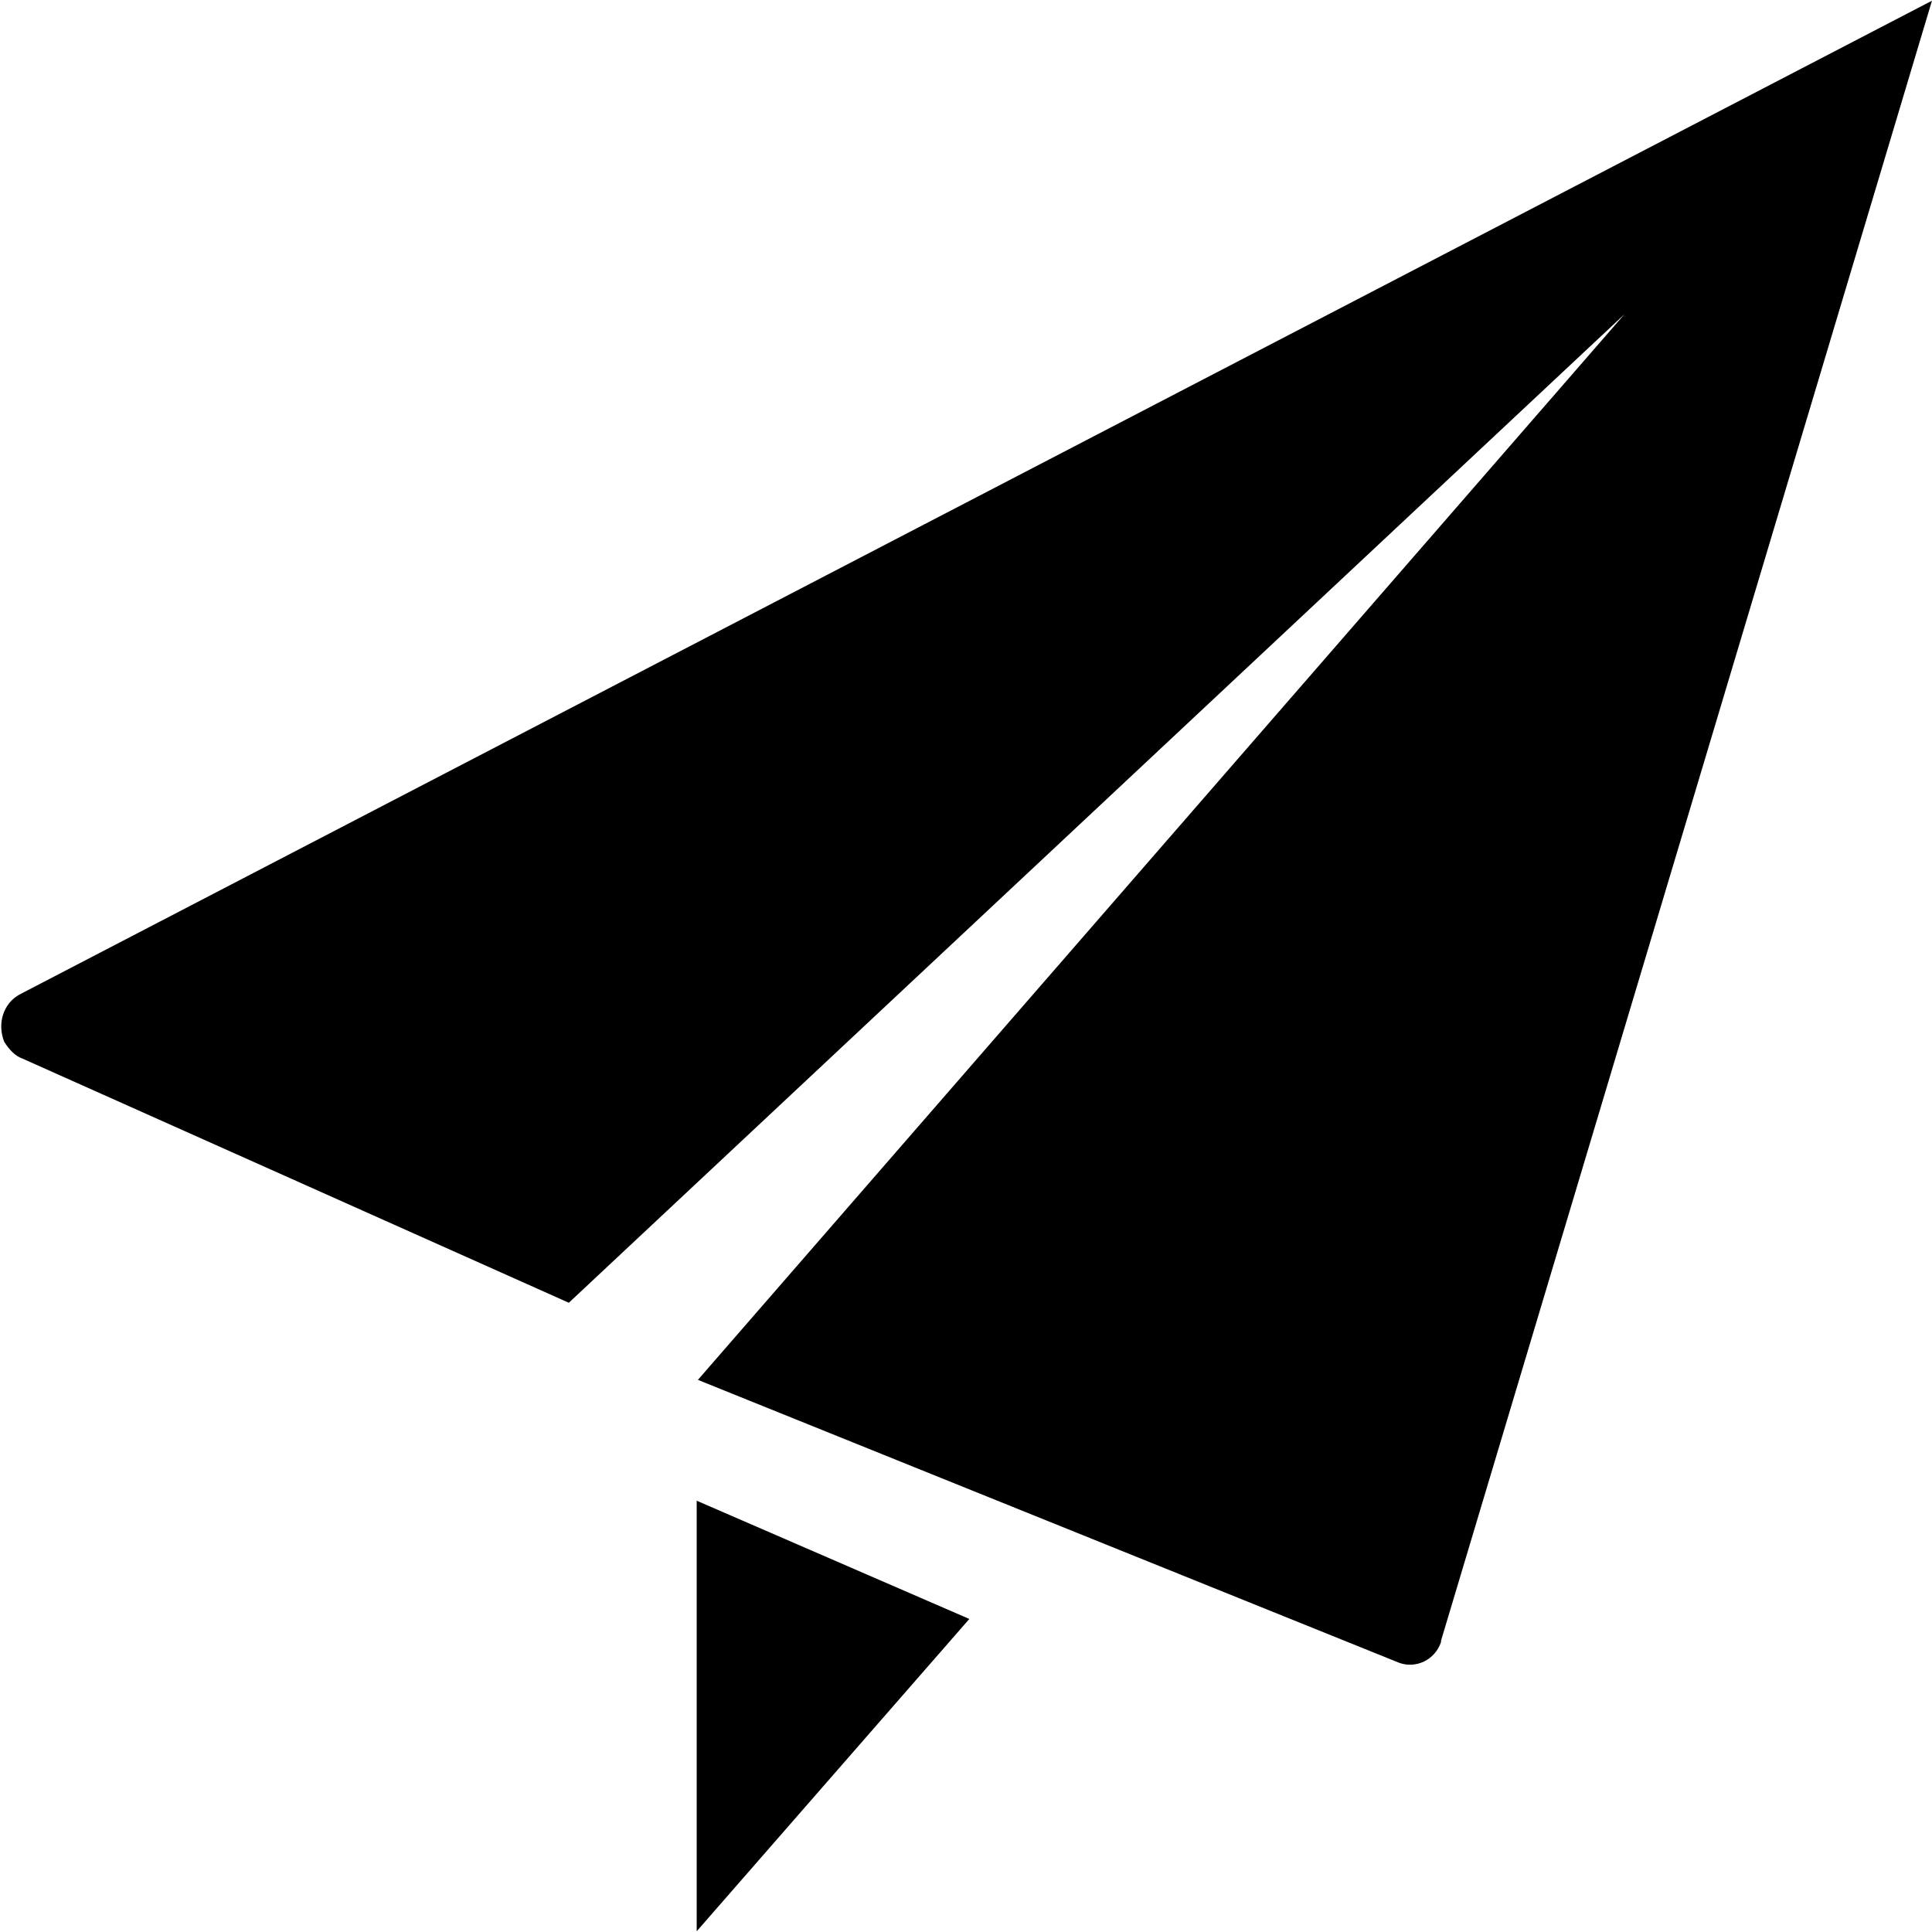
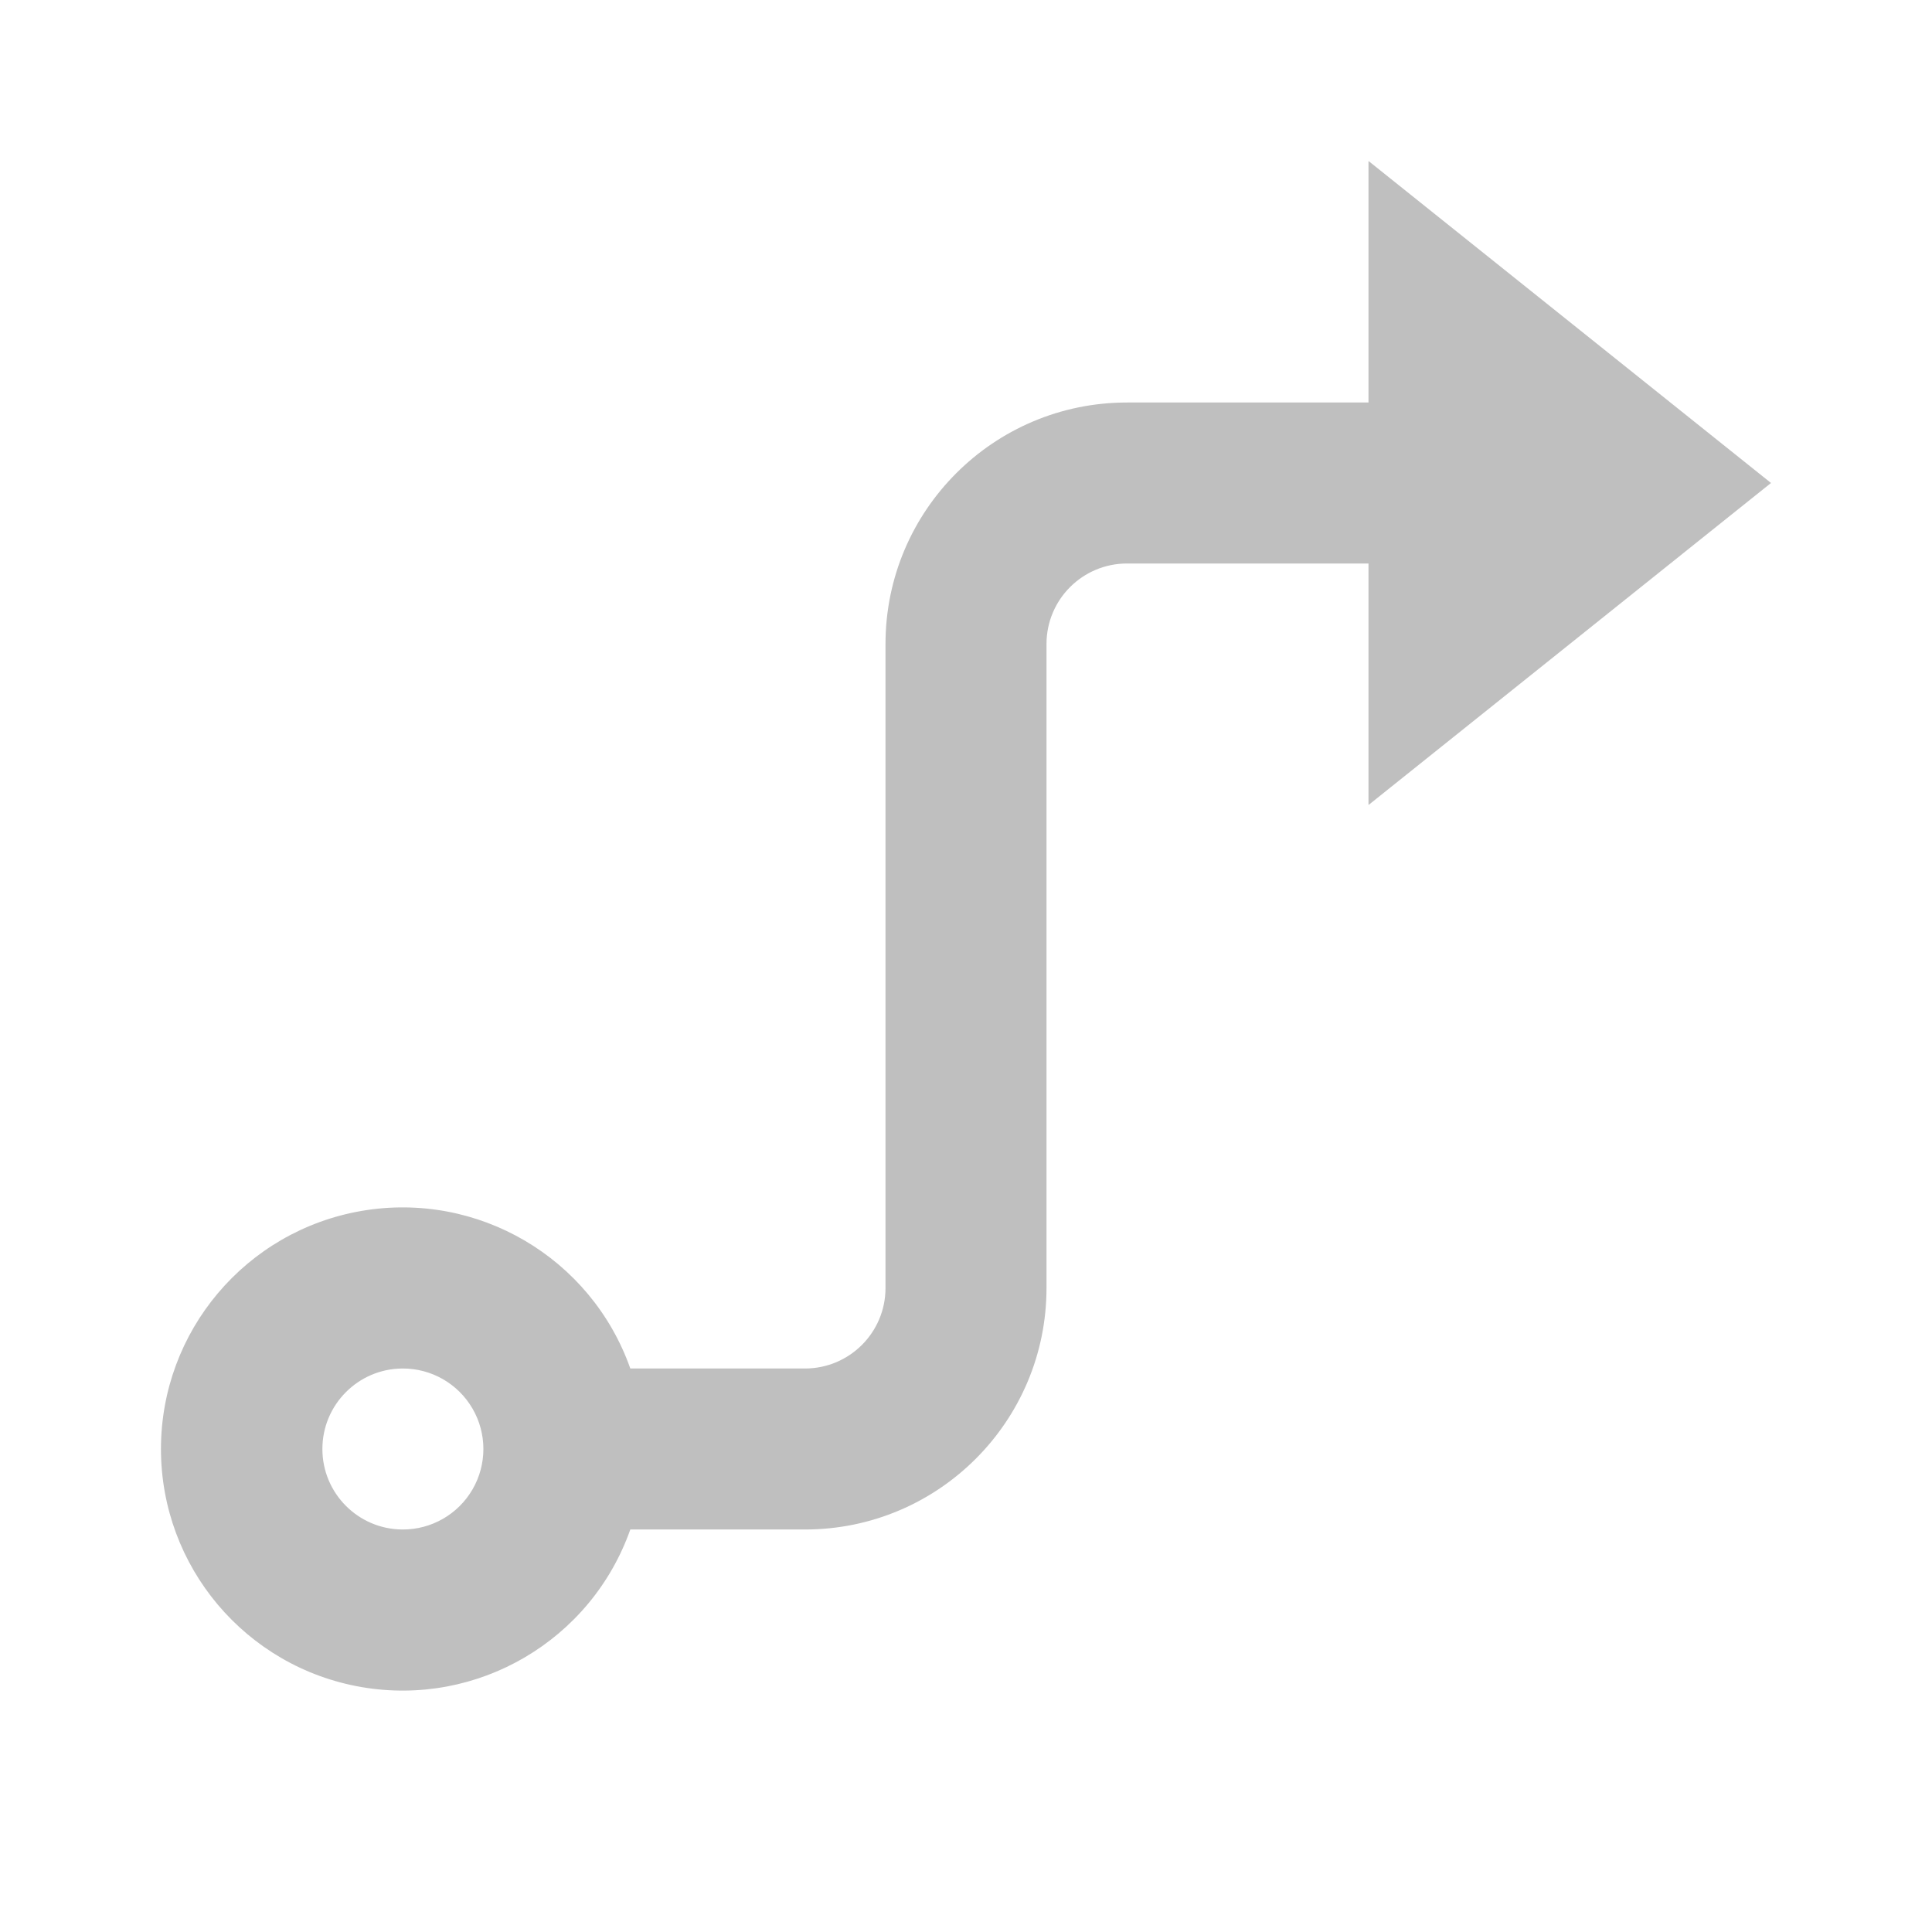
- <svg xmlns="http://www.w3.org/2000/svg" width="128" height="128">
-   <path d="M1.482 70.131l36.204 16.18 69.932-65.485-61.38 70.594 46.435 18.735c1.119.425 2.397-.17 2.797-1.363v-.085L127.998.047 1.322 65.874c-1.12.597-1.519 1.959-1.04 3.151.32.511.72.937 1.2 1.107zm44.676 57.821L64.22 107.26l-18.062-7.834v28.527z" />
+ <svg xmlns="http://www.w3.org/2000/svg" t="1611627649434" class="icon" viewBox="0 0 1024 1024" version="1.1" p-id="42069" width="128" height="128">
+   <defs>
+     <style type="text/css" />
+   </defs>
+   <path d="M554.667 341.333v341.333a128 128 0 0 1-128 128H334.08a128.043 128.043 0 1 1 0-85.333H426.667a42.667 42.667 0 0 0 42.667-42.667V341.333a128 128 0 0 1 128-128h128V85.333l213.333 170.667-213.333 170.667V298.667h-128a42.667 42.667 0 0 0-42.667 42.667zM213.333 810.667a42.667 42.667 0 1 0 0-85.333 42.667 42.667 0 0 0 0 85.333z" p-id="42070" fill="#bfbfbf" />
</svg>
